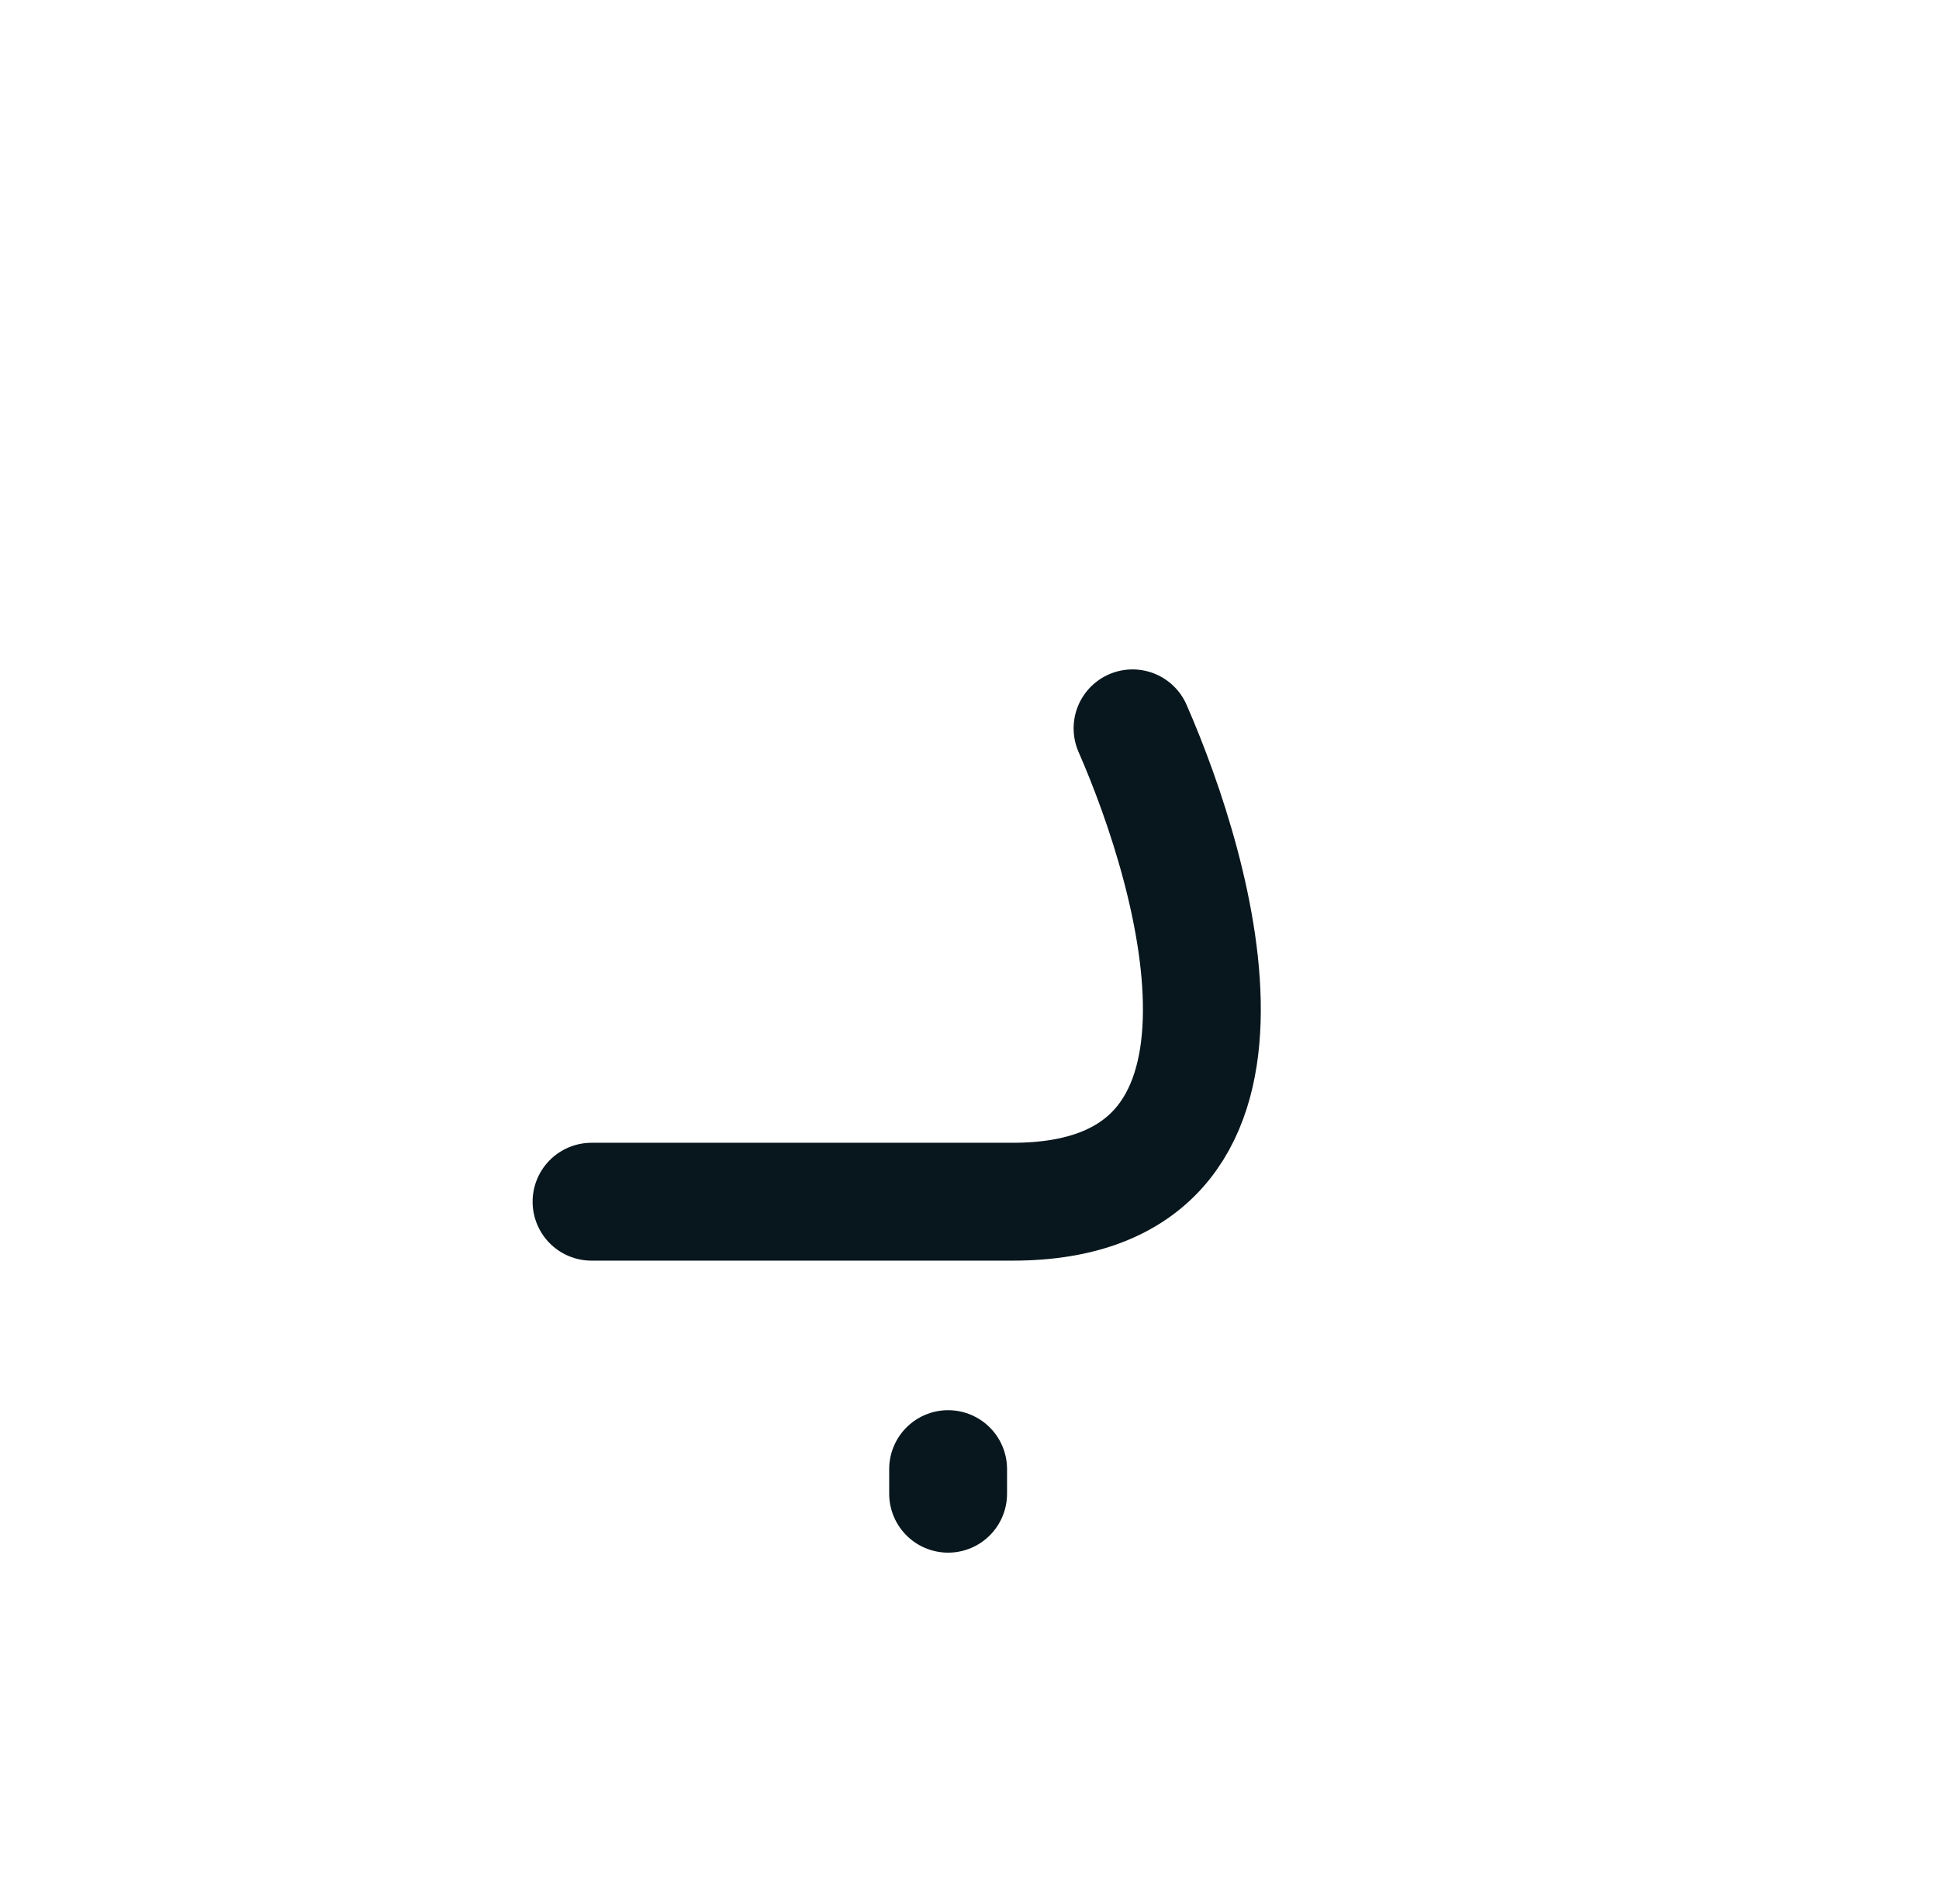
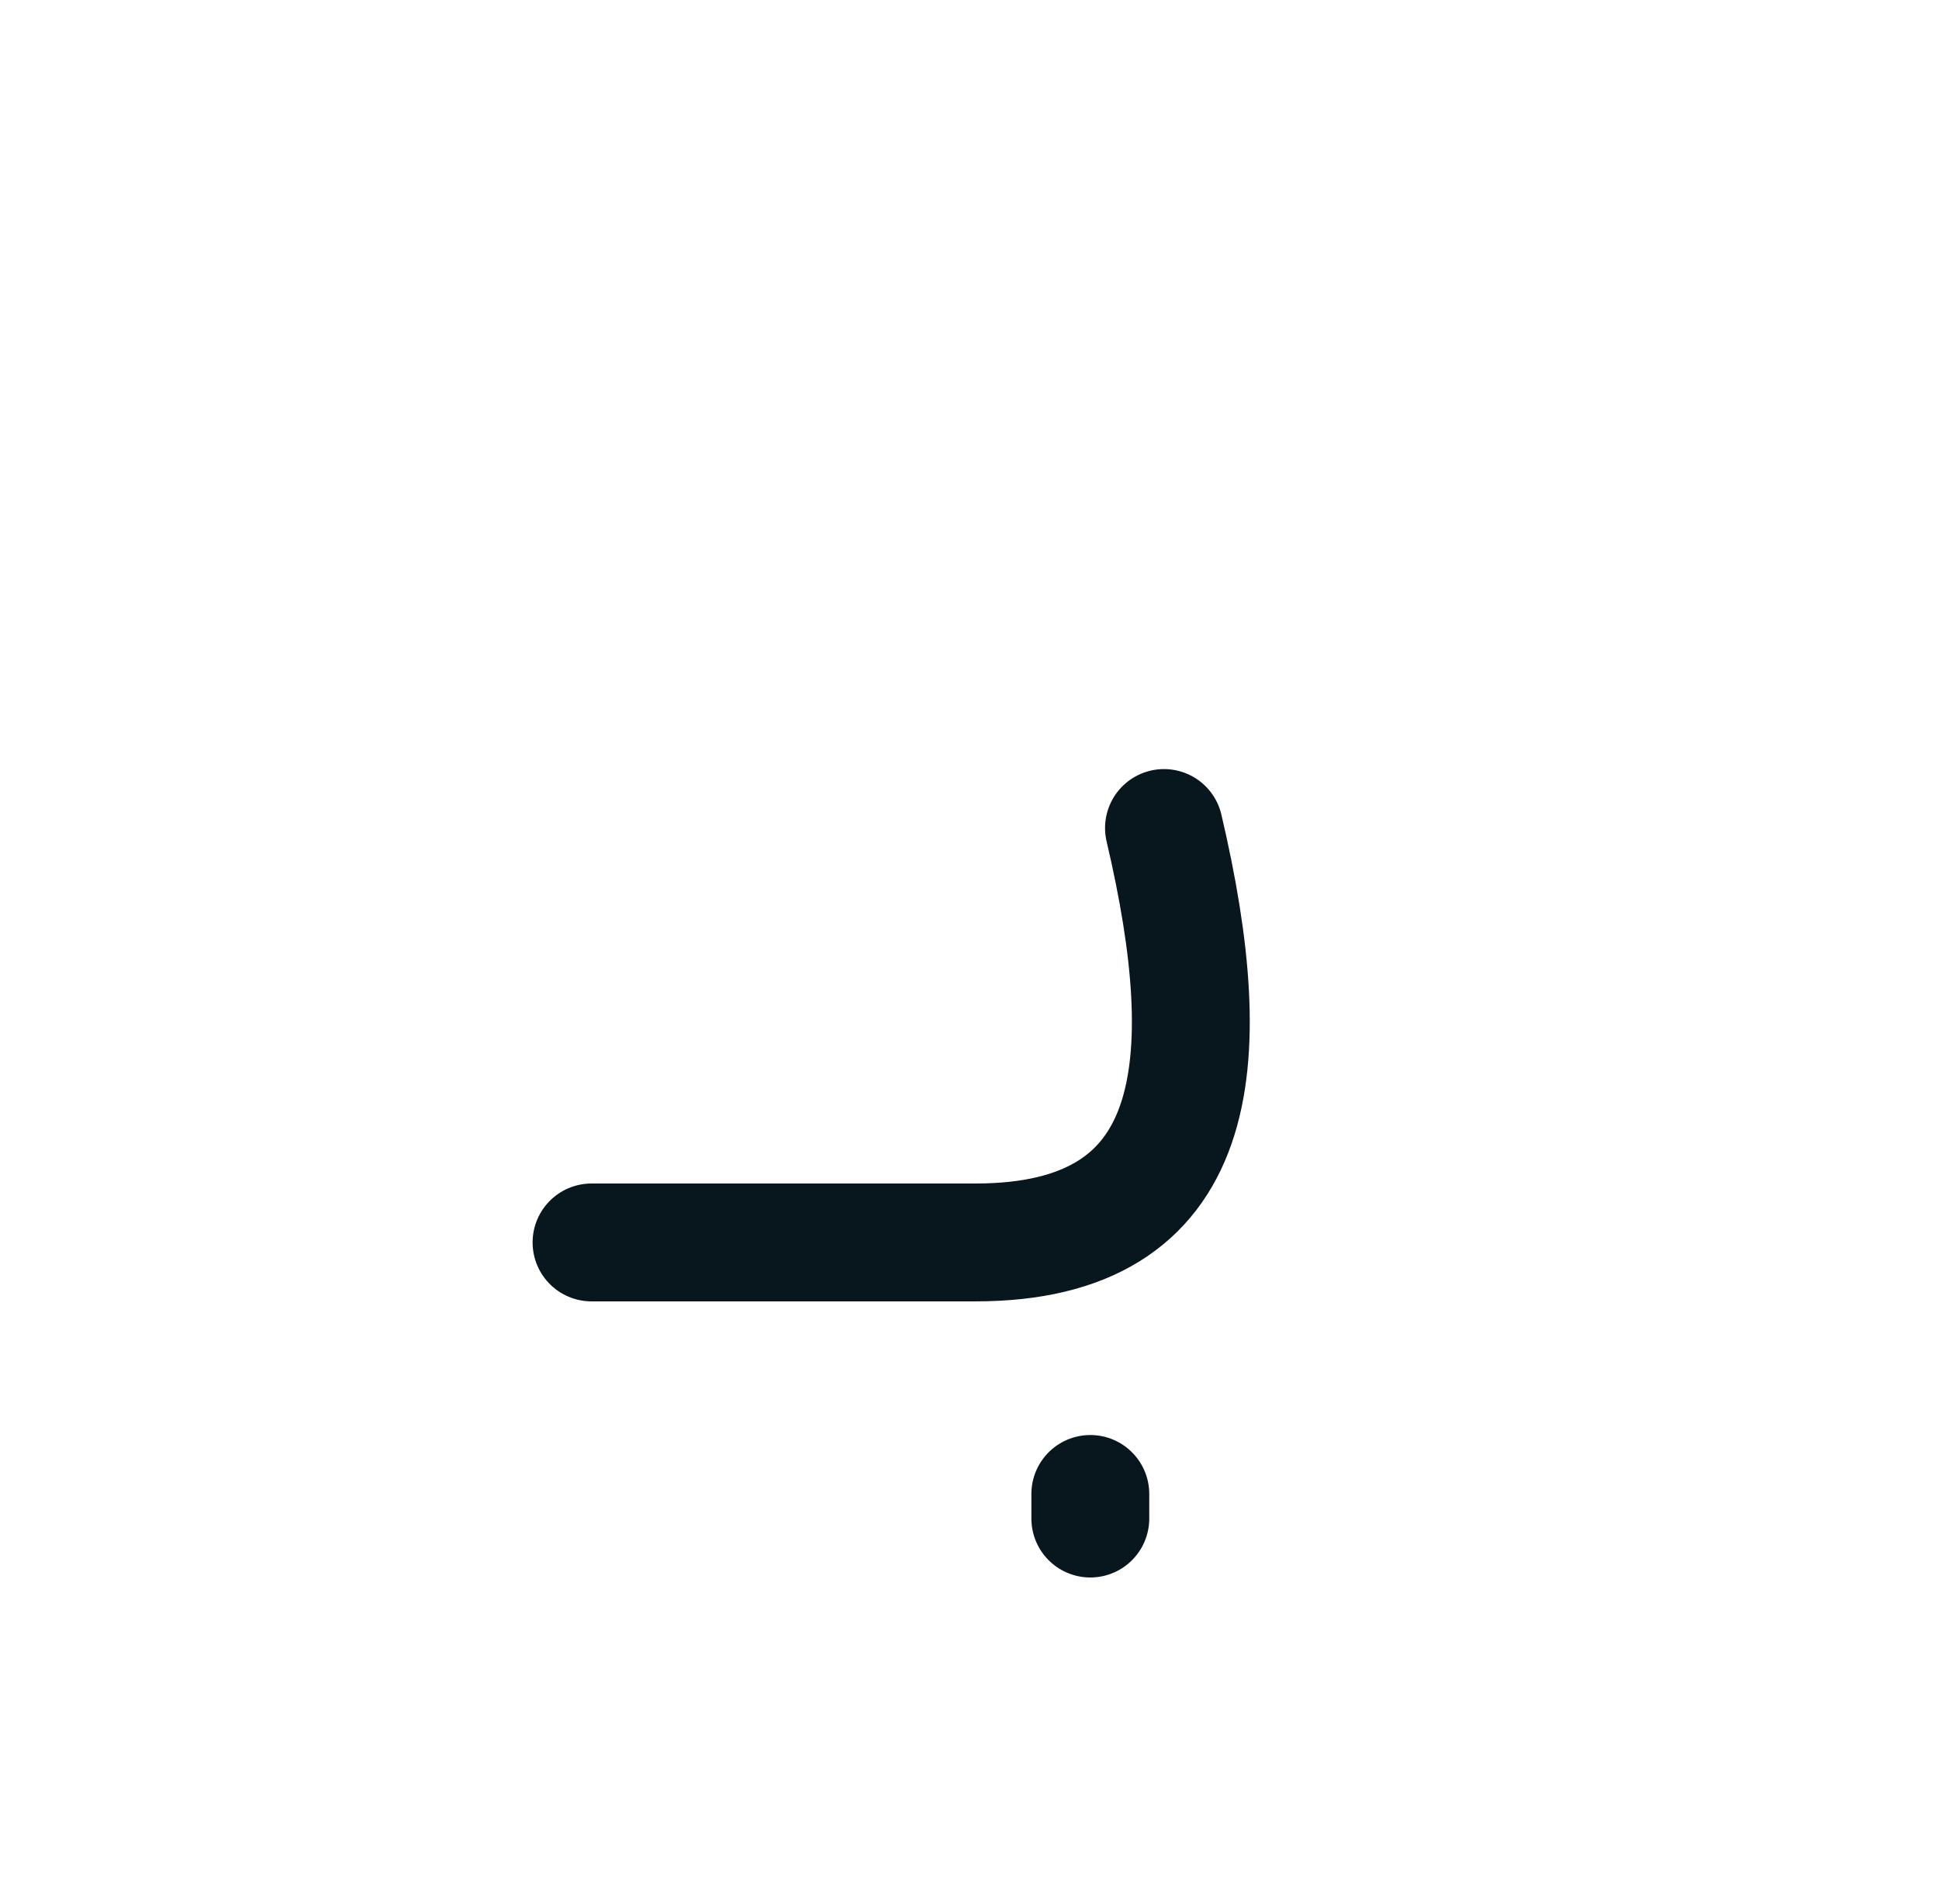
<svg xmlns="http://www.w3.org/2000/svg" width="329" height="323" viewBox="0 0 329 323" fill="none">
  <g id="ba_init">
    <g id="Frame 13">
-       <path id="2-dot" d="M160.871 249.286V253.459" stroke="#08171D" stroke-width="20" stroke-linecap="round" stroke-linejoin="round" />
-       <path id="1-base" d="M192.165 123.588C203.118 148.624 219.286 203.91 171.824 203.91C128.429 203.91 105.237 203.91 100.369 203.91" stroke="#08171D" stroke-width="20" stroke-linecap="round" stroke-linejoin="round" />
+       <path id="2-dot" d="M185 253.5V257.673" stroke="#08171D" stroke-width="20" stroke-linecap="round" stroke-linejoin="round" />
+       <path id="1-base" d="M197.5 140.5C207 181 204 210.822 165.5 210.822C122.105 210.822 105.237 210.822 100.369 210.822" stroke="#08171D" stroke-width="20" stroke-linecap="round" stroke-linejoin="round" />
    </g>
  </g>
</svg>
